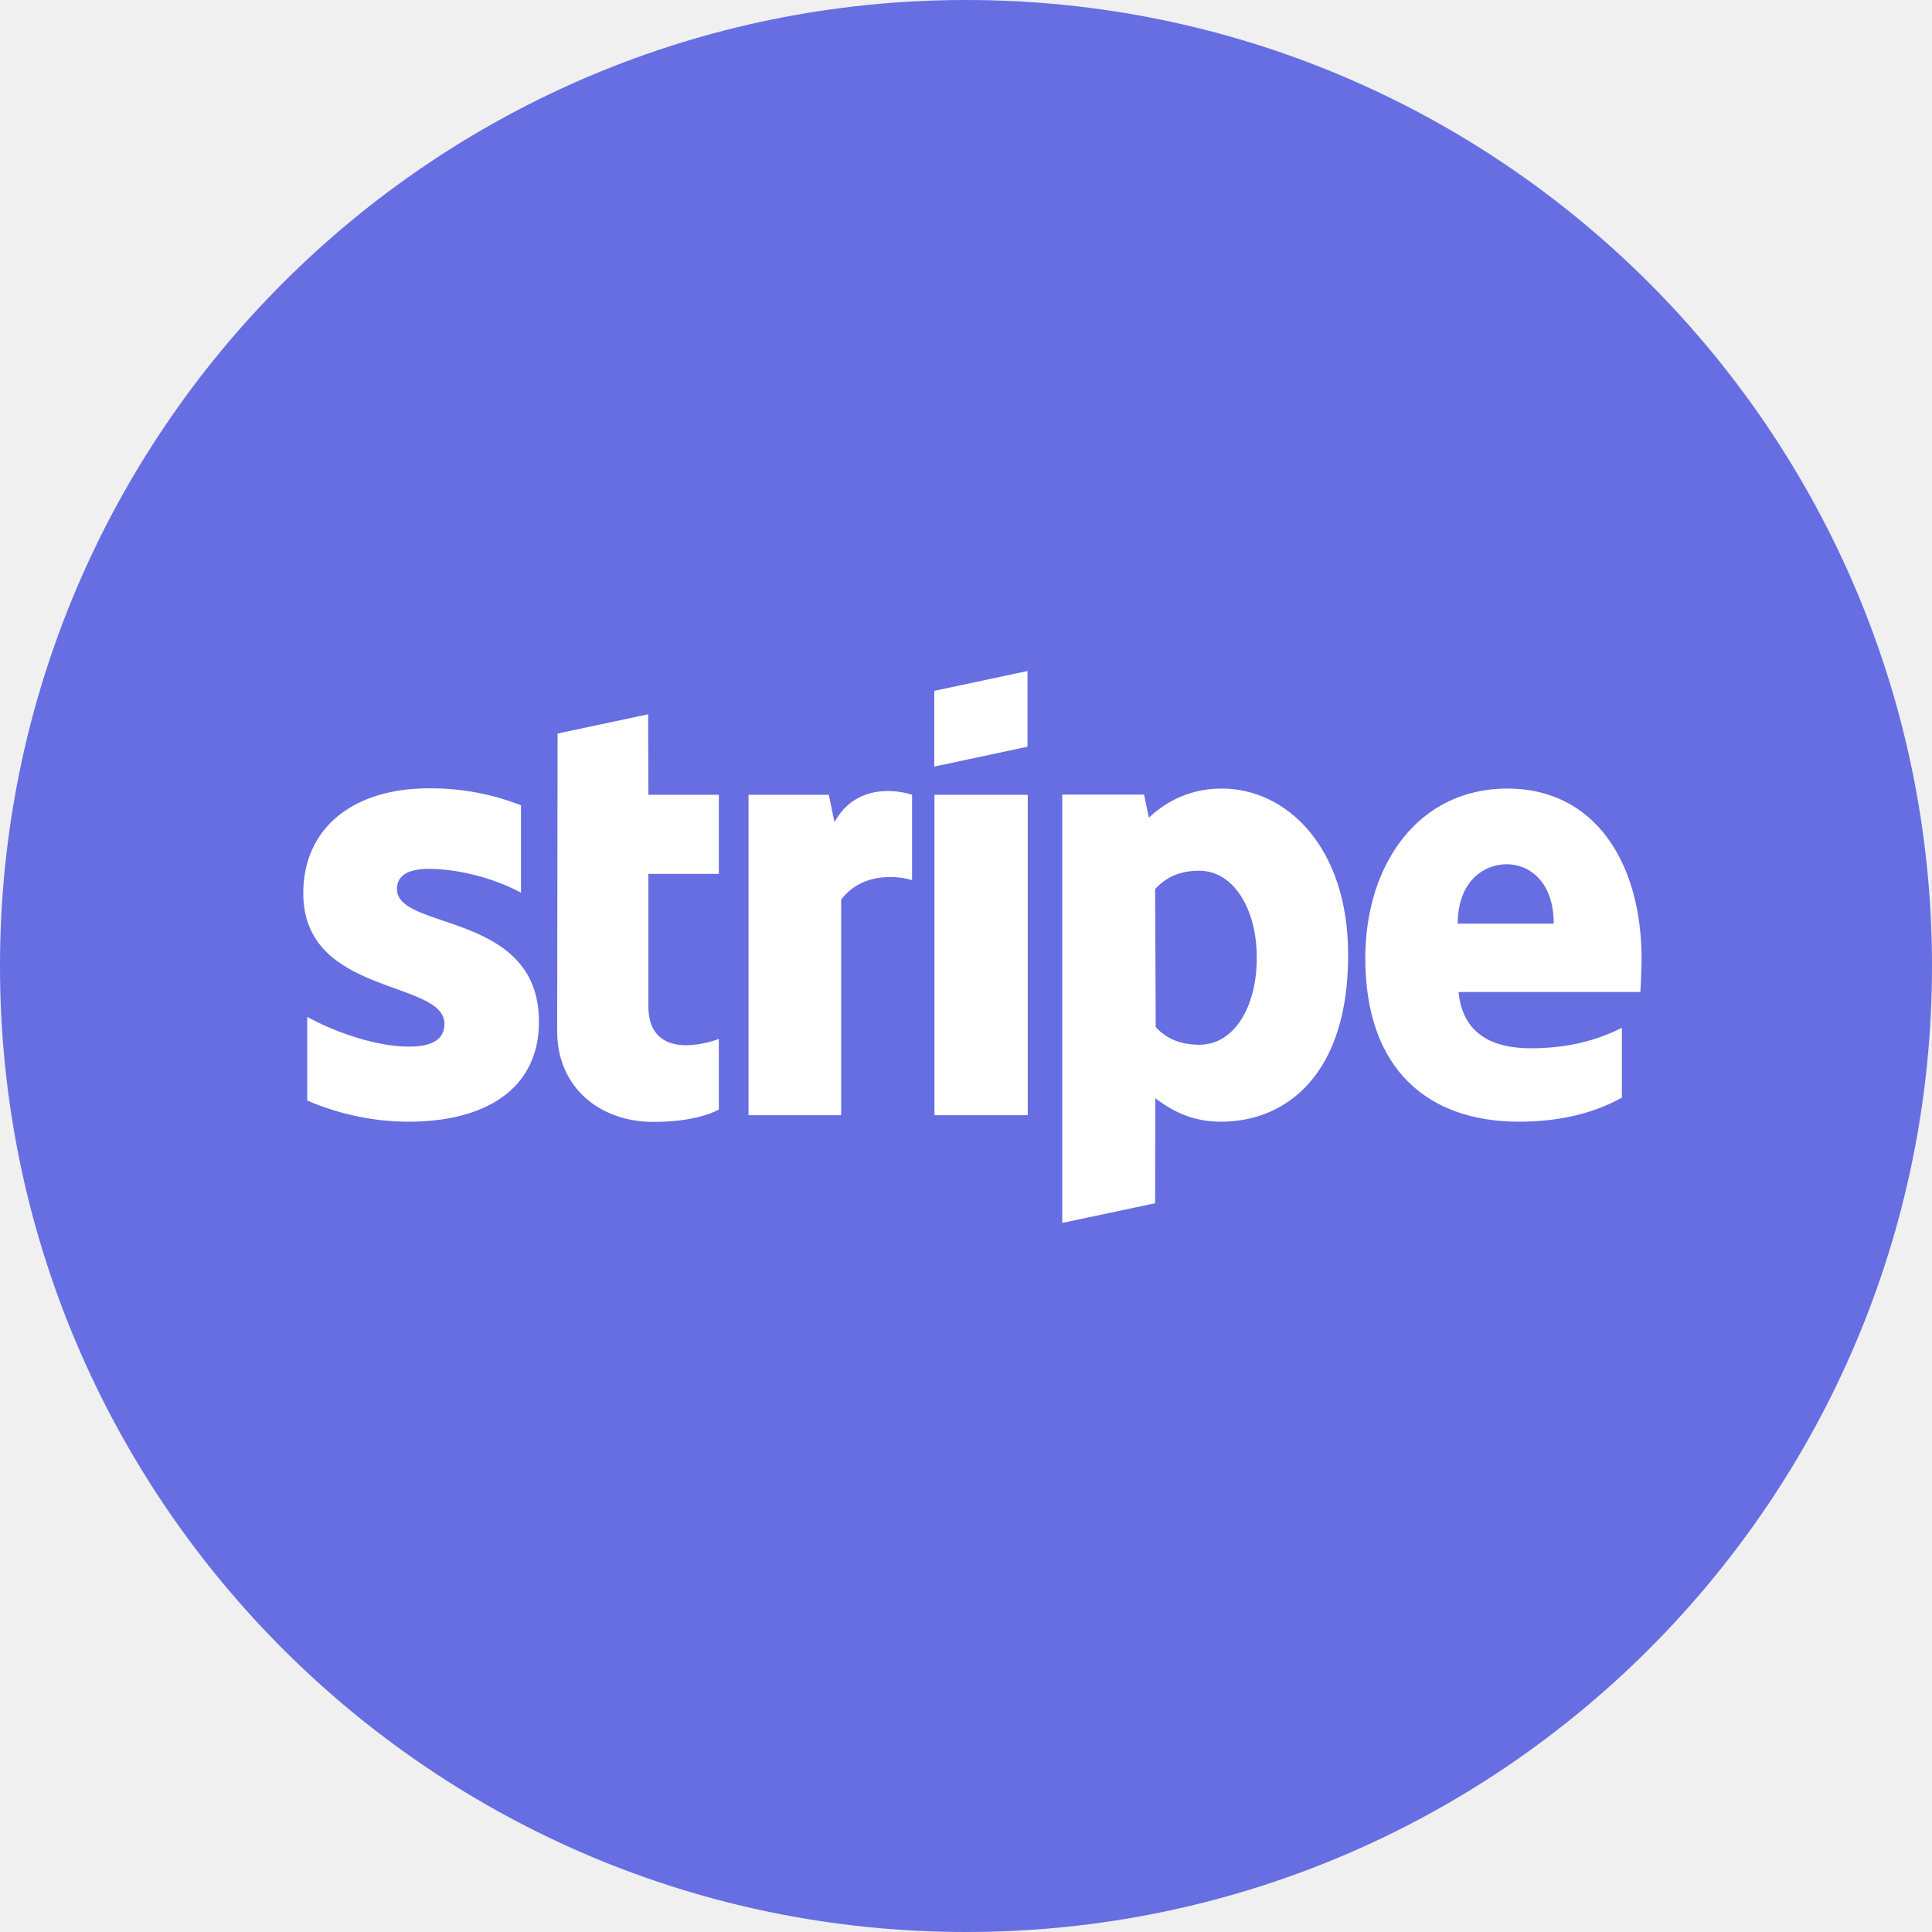
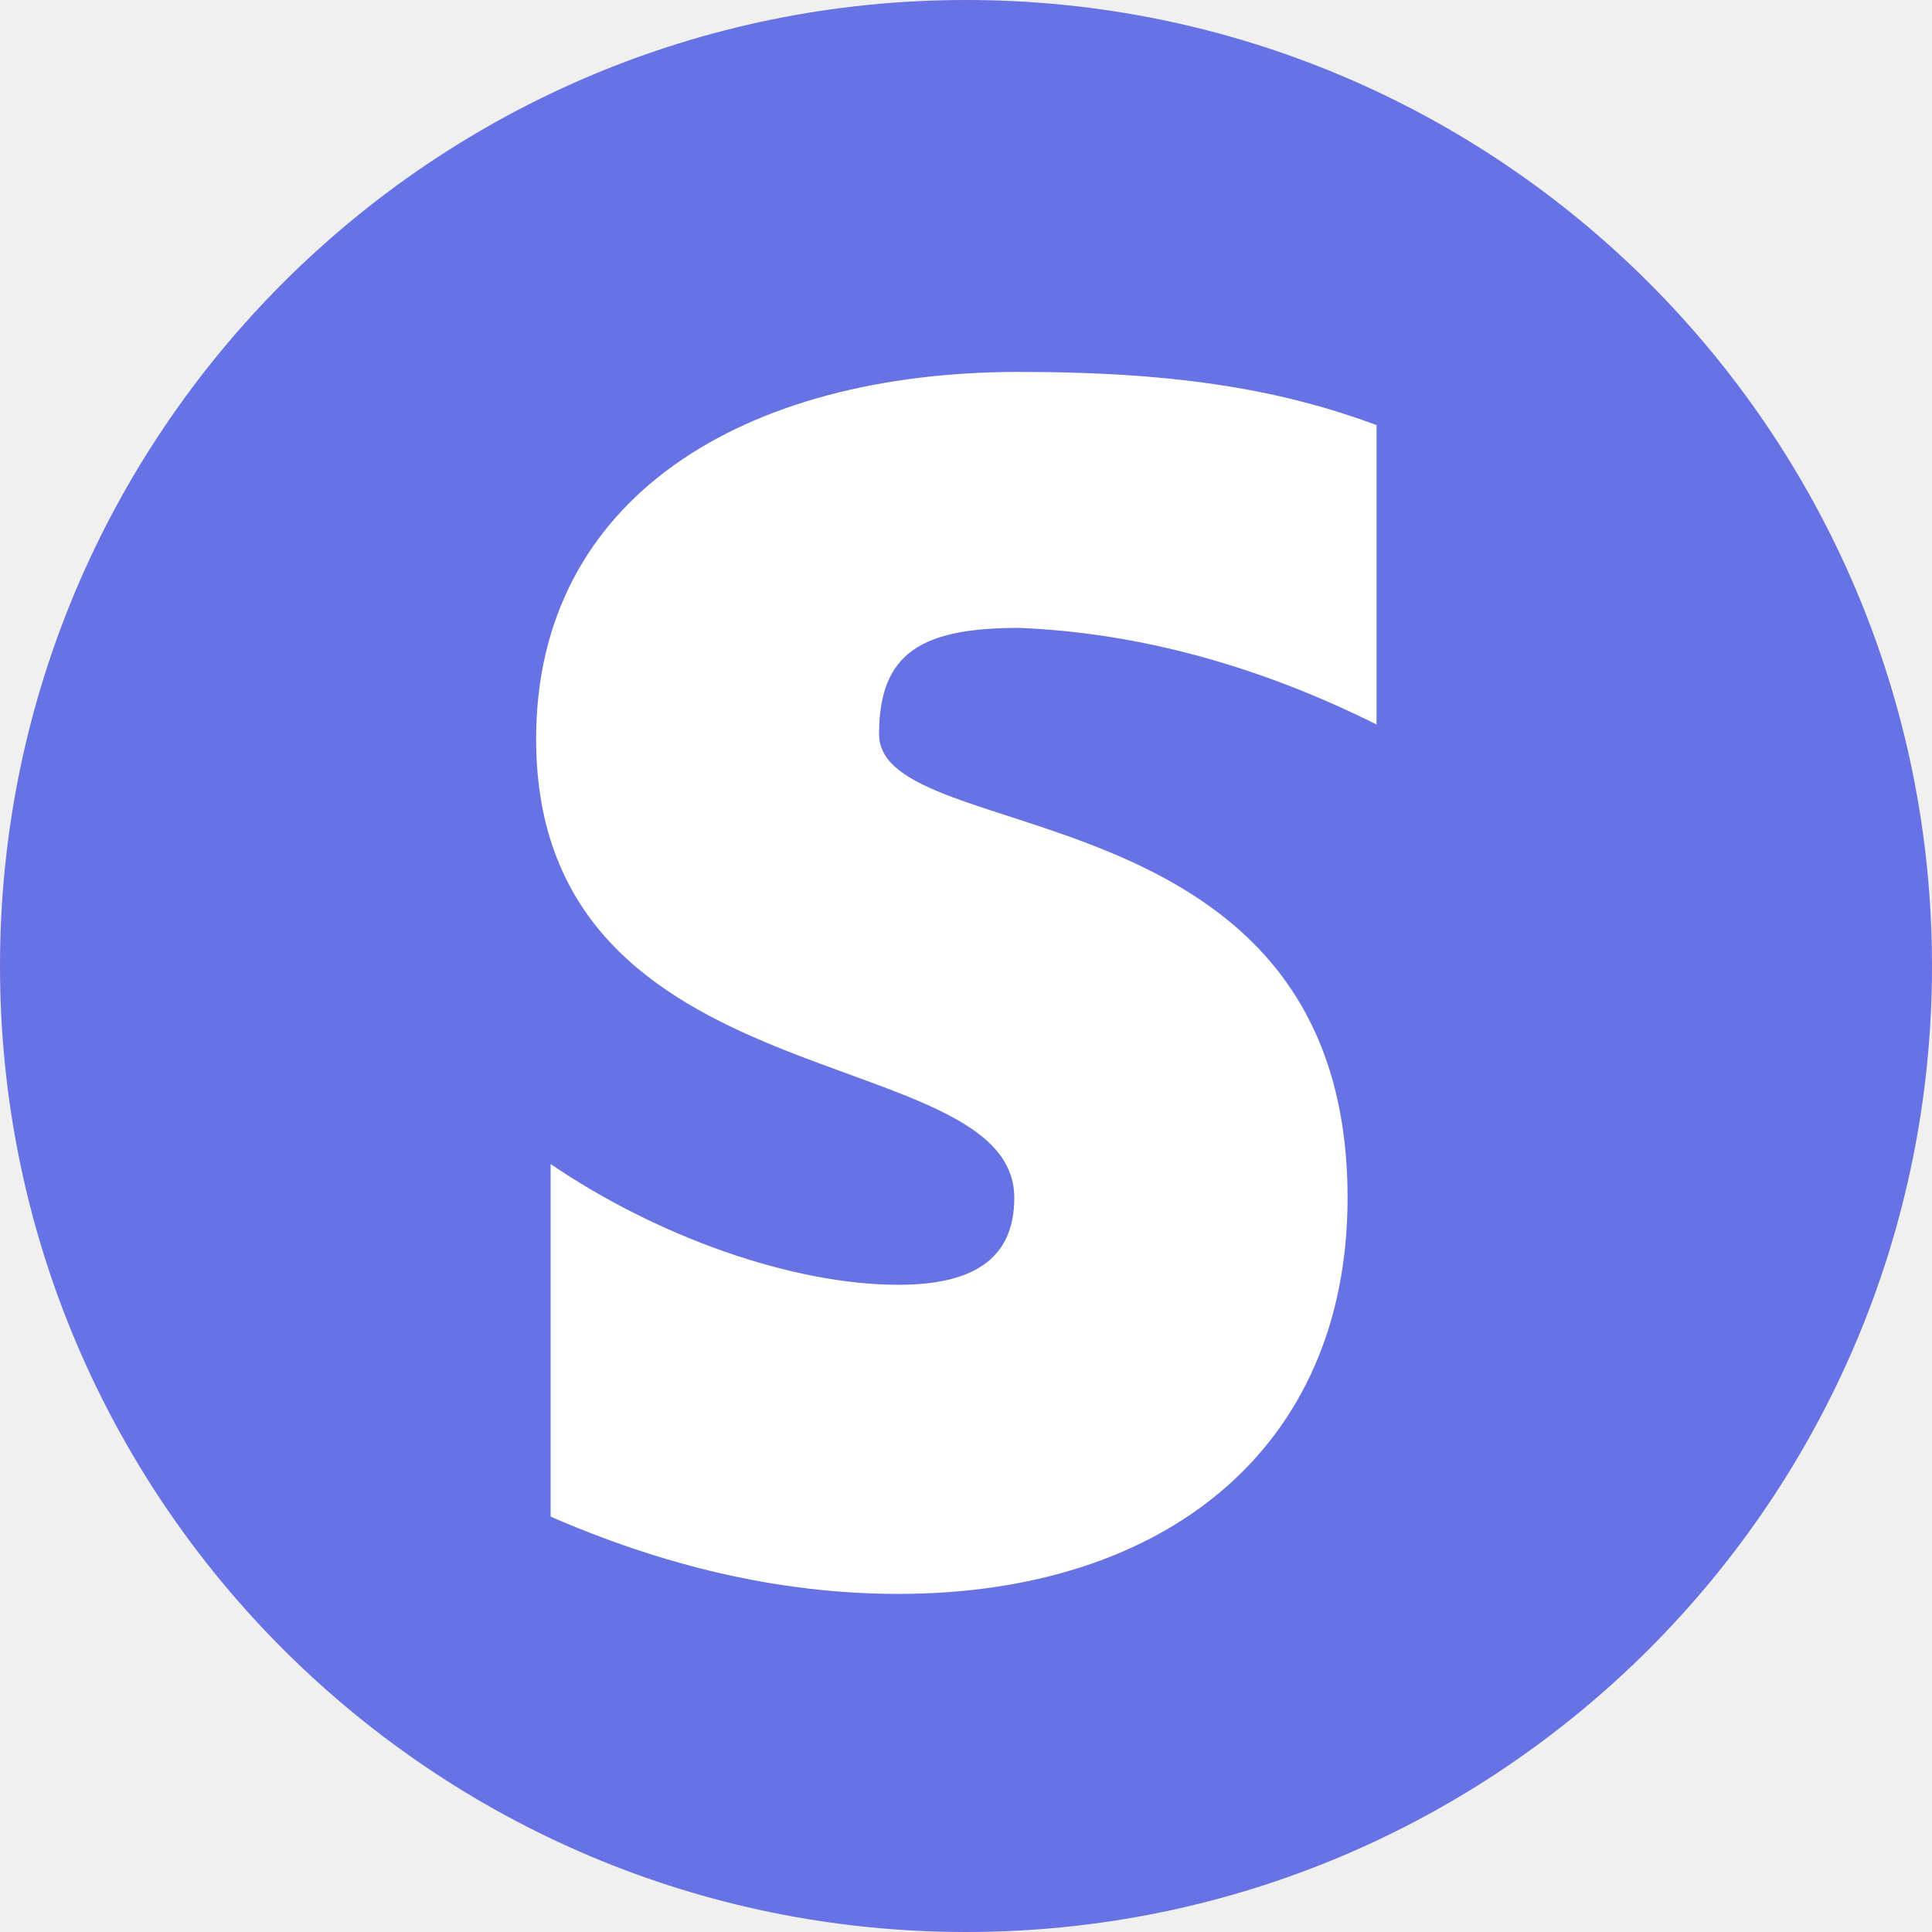
- <svg xmlns="http://www.w3.org/2000/svg" width="153" height="153" viewBox="0 0 153 153" fill="none">
-   <circle cx="76.5" cy="76.5" r="76.5" fill="#666EE2" />
-   <path d="M51.328 56.566L44.157 58.09L44.123 81.675C44.123 86.031 47.403 88.846 51.759 88.846C54.177 88.846 55.949 88.399 56.926 87.869V82.271C55.982 82.652 51.345 84.01 51.345 79.671V69.203H56.926V62.943H51.345L51.328 56.566ZM66.085 65.112L65.638 62.943H59.278V88.316H66.615V71.24C68.354 68.955 71.286 69.402 72.23 69.7V62.943C71.236 62.595 67.808 61.949 66.085 65.112ZM81.373 53.138L73.986 54.711V60.707L81.373 59.133V53.138ZM31.437 70.412C31.437 69.27 32.397 68.822 33.938 68.806C36.173 68.806 39.022 69.485 41.258 70.694V63.771C38.931 62.863 36.452 62.408 33.954 62.429C27.992 62.429 24.017 65.543 24.017 70.744C24.017 78.892 35.196 77.567 35.196 81.079C35.196 82.437 34.02 82.884 32.381 82.884C29.946 82.884 26.799 81.874 24.331 80.532V87.157C27.064 88.333 29.83 88.83 32.364 88.83C38.476 88.83 42.682 86.213 42.682 80.913C42.682 72.151 31.437 73.725 31.437 70.412ZM130 75.928C130 68.392 126.356 62.446 119.367 62.446C112.378 62.446 108.121 68.392 108.121 75.878C108.121 84.739 113.139 88.83 120.294 88.83C123.806 88.83 126.439 88.035 128.443 86.925V81.393C126.439 82.404 124.137 83.016 121.222 83.016C118.357 83.016 115.839 82.006 115.508 78.561H129.901C129.934 78.18 130 76.64 130 75.928ZM115.442 73.145C115.442 69.833 117.479 68.441 119.317 68.441C121.123 68.441 123.044 69.833 123.044 73.145H115.442ZM96.743 62.446C93.861 62.446 92.006 63.804 90.979 64.748L90.598 62.926H84.122V96.846L91.476 95.289L91.492 86.975C92.552 87.753 94.126 88.83 96.693 88.83C101.96 88.83 106.763 84.987 106.763 75.646C106.779 67.1 101.91 62.446 96.743 62.446ZM94.987 82.735C93.264 82.735 92.237 82.106 91.525 81.344L91.476 70.412C92.237 69.568 93.297 68.955 94.987 68.955C97.67 68.955 99.525 71.969 99.525 75.812C99.542 79.77 97.72 82.735 94.987 82.735ZM74.002 88.316H81.389V62.943H74.002V88.316Z" fill="white" />
+ <svg xmlns="http://www.w3.org/2000/svg" width="40" height="40" viewBox="0 0 40 40" fill="none">
+   <rect width="40" height="40" rx="24" fill="#6772E5" />
+   <path fill-rule="evenodd" clip-rule="evenodd" d="M18.2 15.2C18.2 13.5 19.1 13 21.1 13C23.6 13.1 26.1 13.8 28.5 15V8.8C26.6 8.1 24.5 7.7 21.1 7.7C15.4 7.7 11.1 10.3 11.1 15.3C11.1 22.9 21 21.5 21 24.8C21 26.1 20.1 26.6 18.6 26.6C16.4 26.6 13.6 25.6 11.4 24.1V31.4C13.7 32.4 16.1 33 18.6 33C24.1 33 27.9 30 27.9 24.8C27.9 16.2 18.2 17.6 18.2 15.2Z" fill="white" />
</svg>
